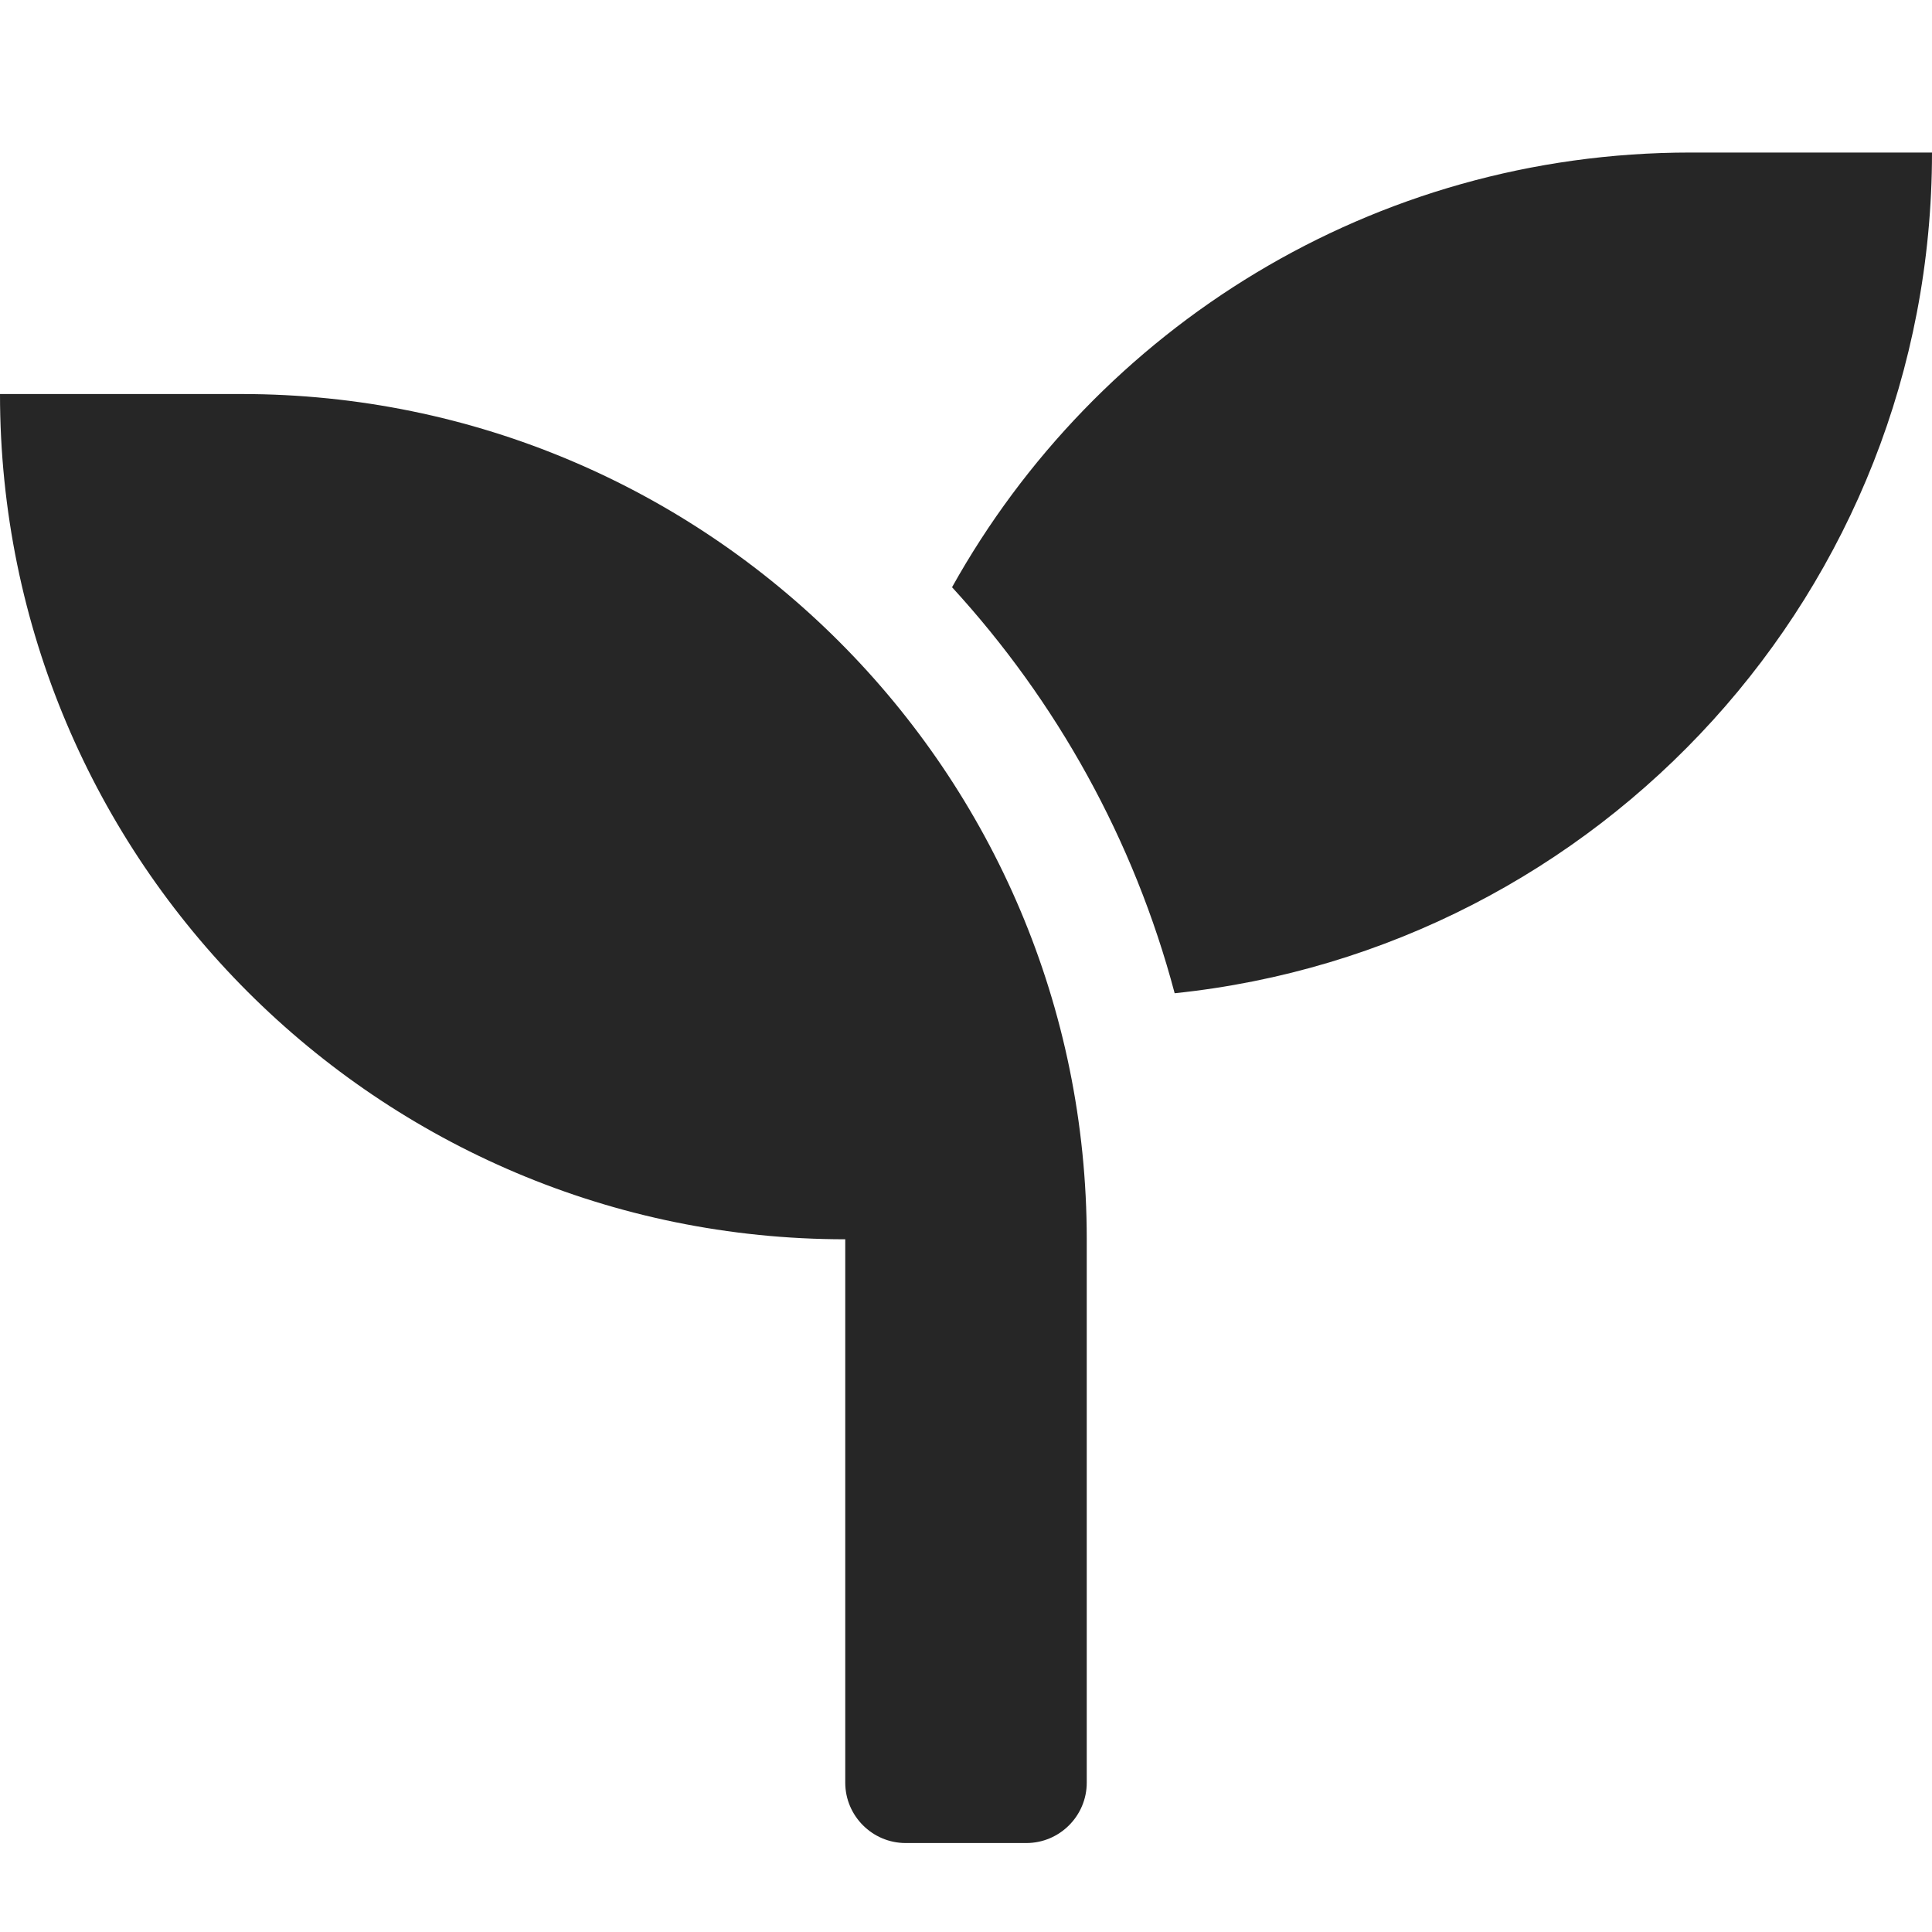
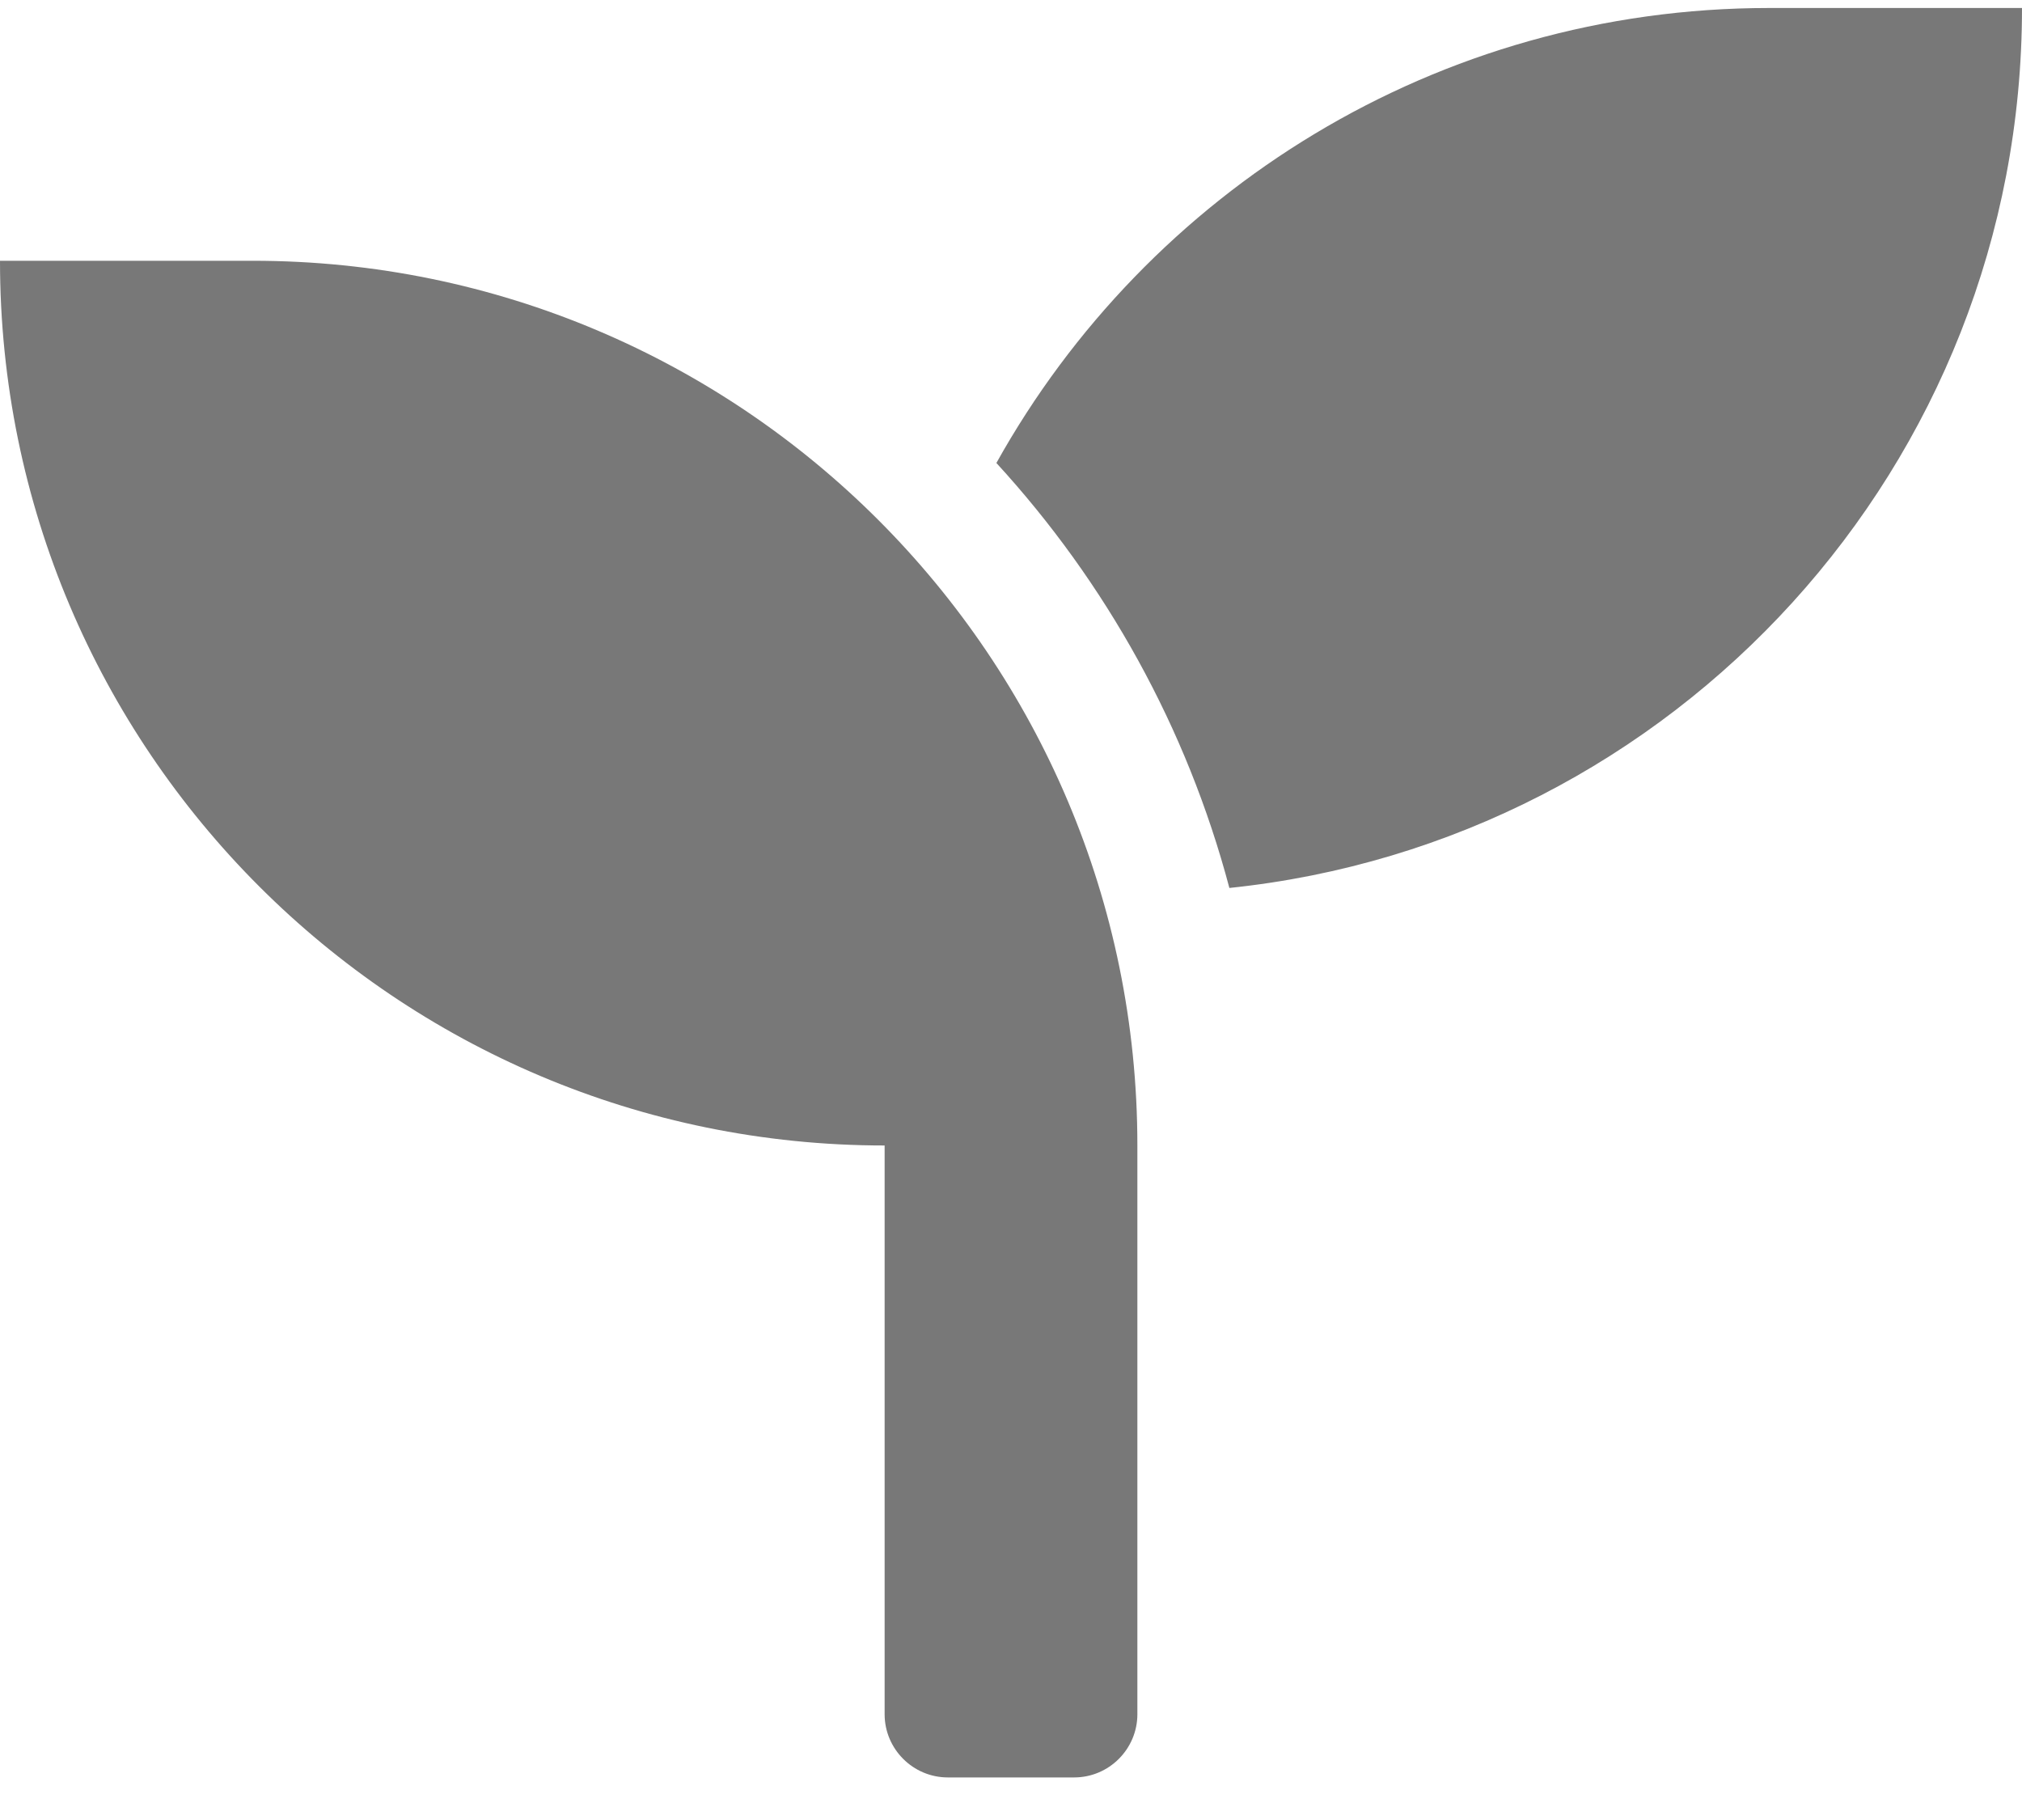
- <svg xmlns="http://www.w3.org/2000/svg" width="40" height="40" viewBox="0 0 40 40" fill="none">
-   <path d="M5 8.158L-5.13641e-08 8.158C-1.50641e-07 17.822 7.836 25.658 17.5 25.658L17.5 36.908C17.5 37.596 18.062 38.158 18.75 38.158L21.25 38.158C21.938 38.158 22.5 37.596 22.5 36.908L22.5 25.658C22.5 15.994 14.664 8.158 5 8.158ZM35 3.158C28.422 3.158 22.703 6.791 19.711 12.158C21.875 14.518 23.477 17.385 24.32 20.564C33.125 19.65 40 12.213 40 3.158L35 3.158Z" fill="#262626" />
+ <svg xmlns="http://www.w3.org/2000/svg" width="40" height="36" viewBox="0 0 40 36" fill="none">
+   <path d="M5 5.158L-5.13641e-08 5.158C-1.50641e-07 14.822 7.836 22.658 17.5 22.658L17.5 33.908C17.5 34.596 18.062 35.158 18.75 35.158L21.25 35.158C21.938 35.158 22.5 34.596 22.5 33.908L22.5 22.658C22.5 12.994 14.664 5.158 5 5.158ZM35 0.158C28.422 0.158 22.703 3.791 19.711 9.158C21.875 11.518 23.477 14.385 24.32 17.564C33.125 16.65 40 9.213 40 0.158L35 0.158Z" fill="#787878" />
</svg>
